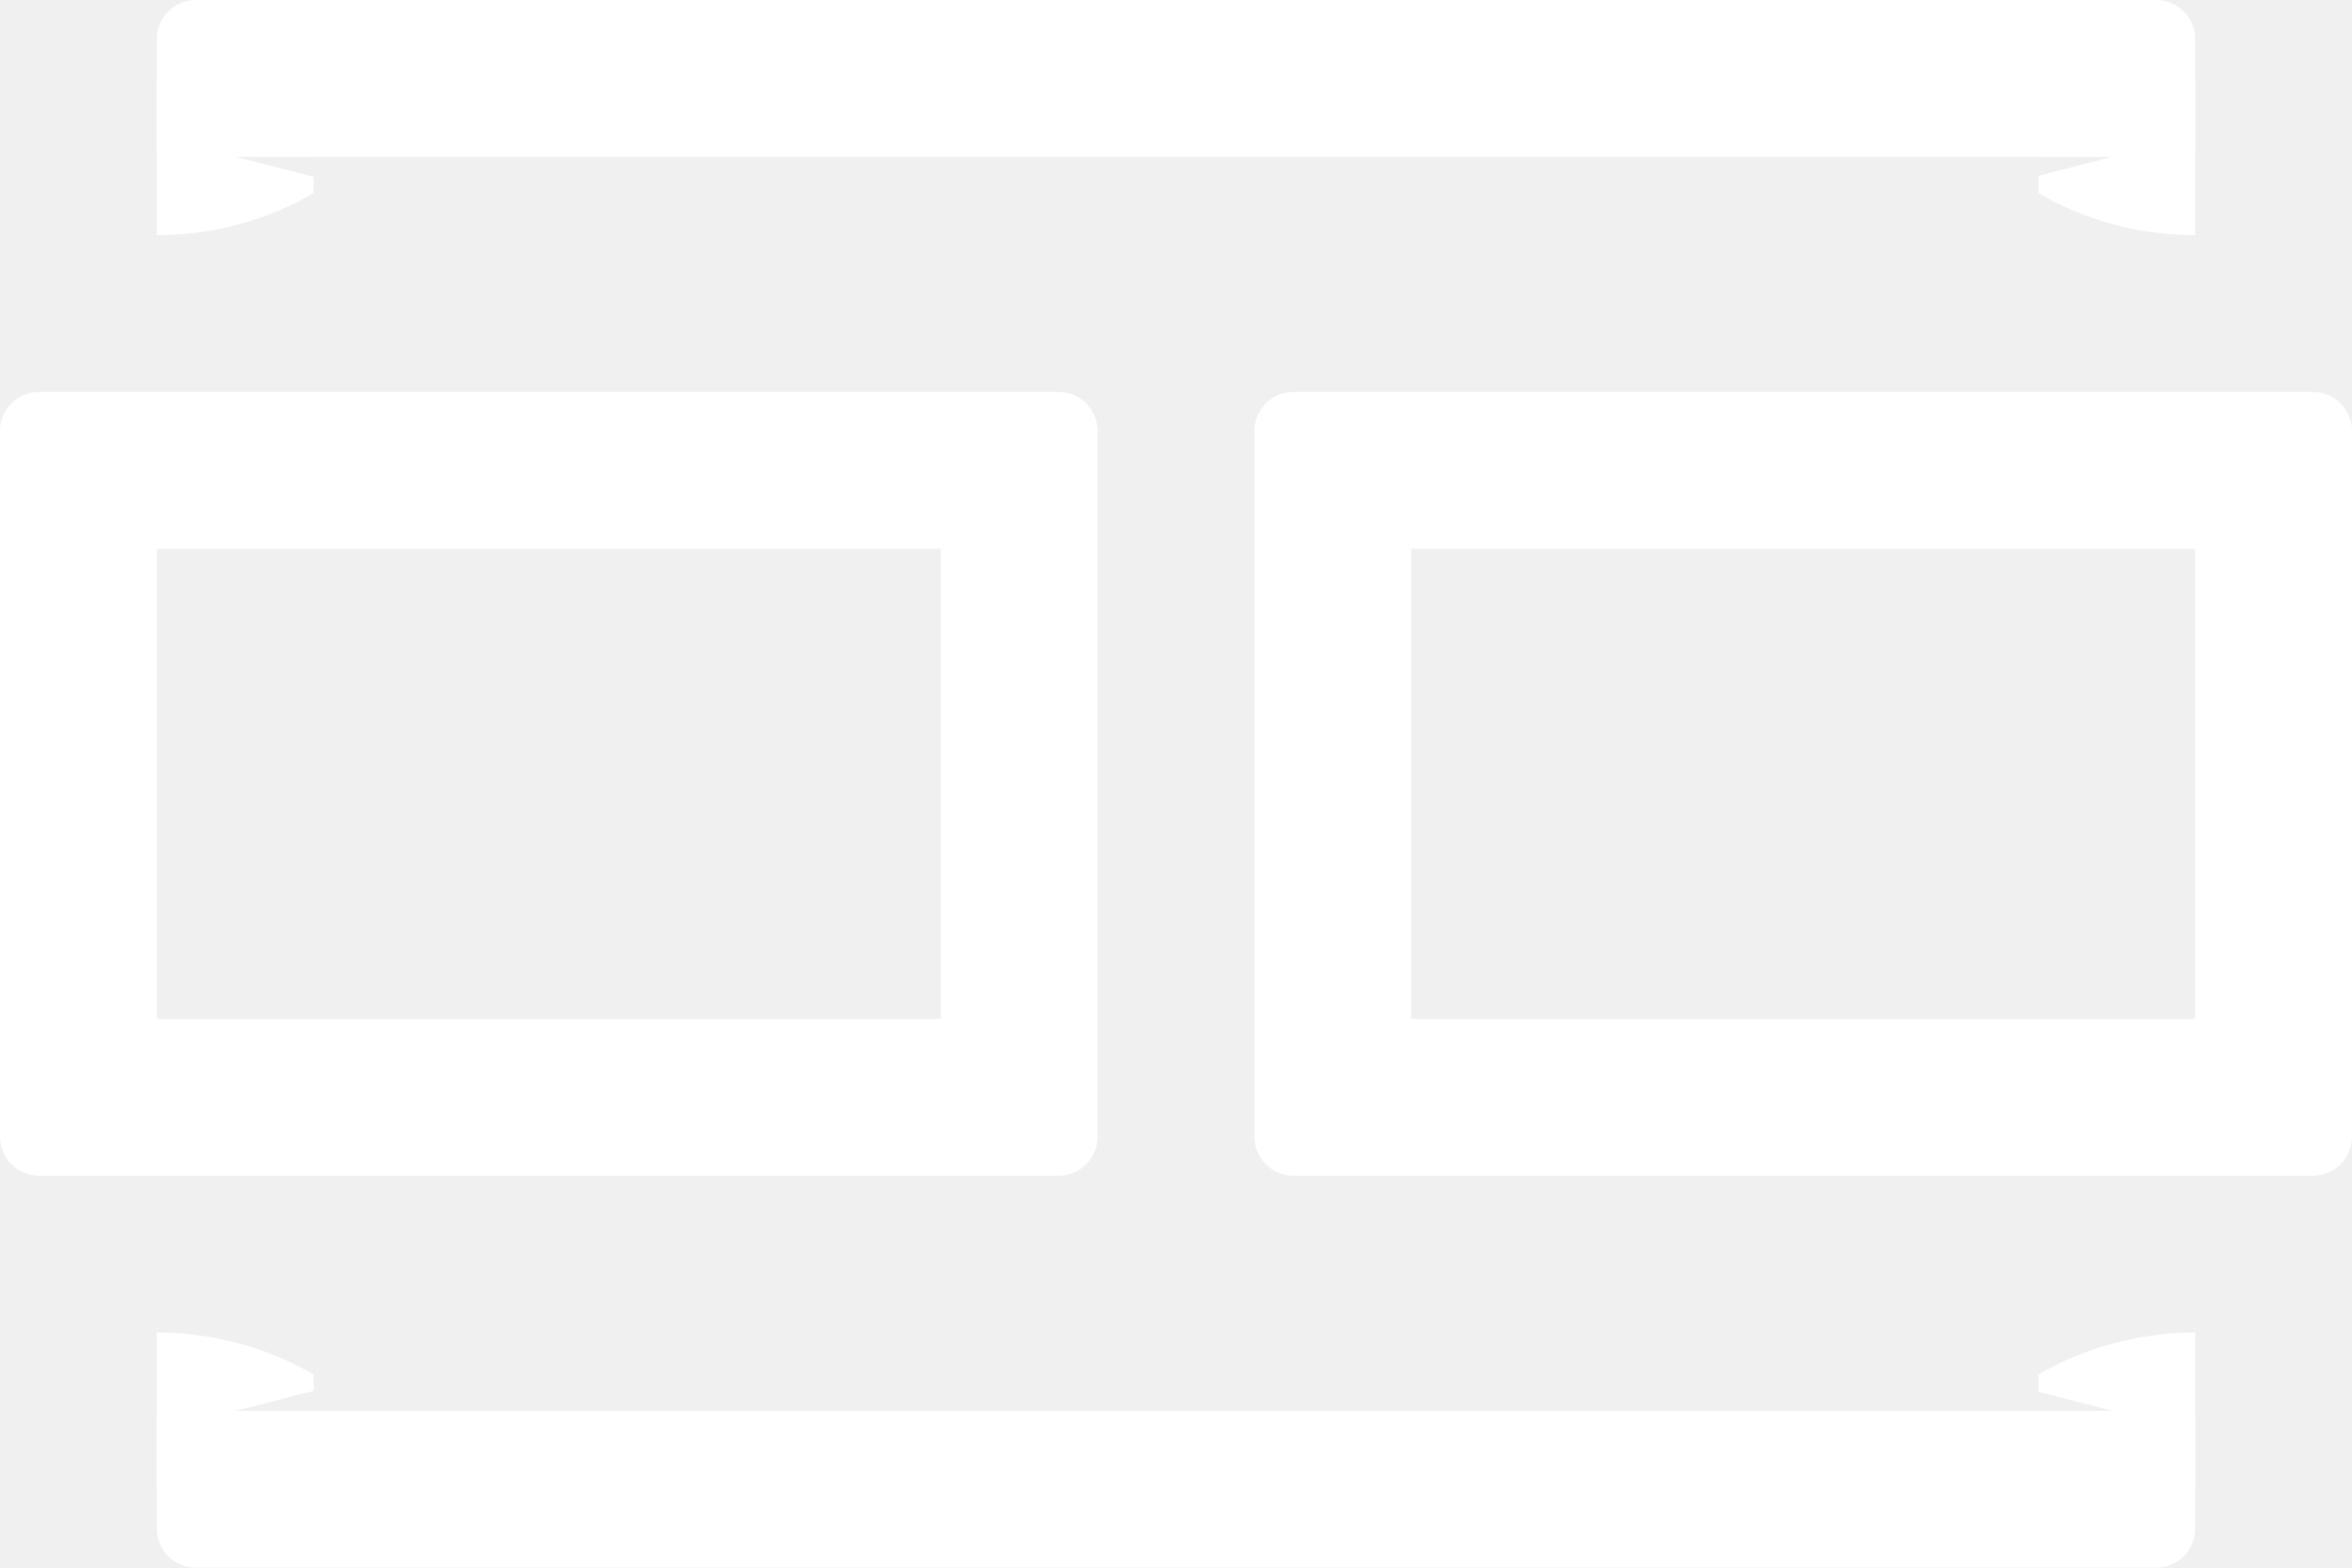
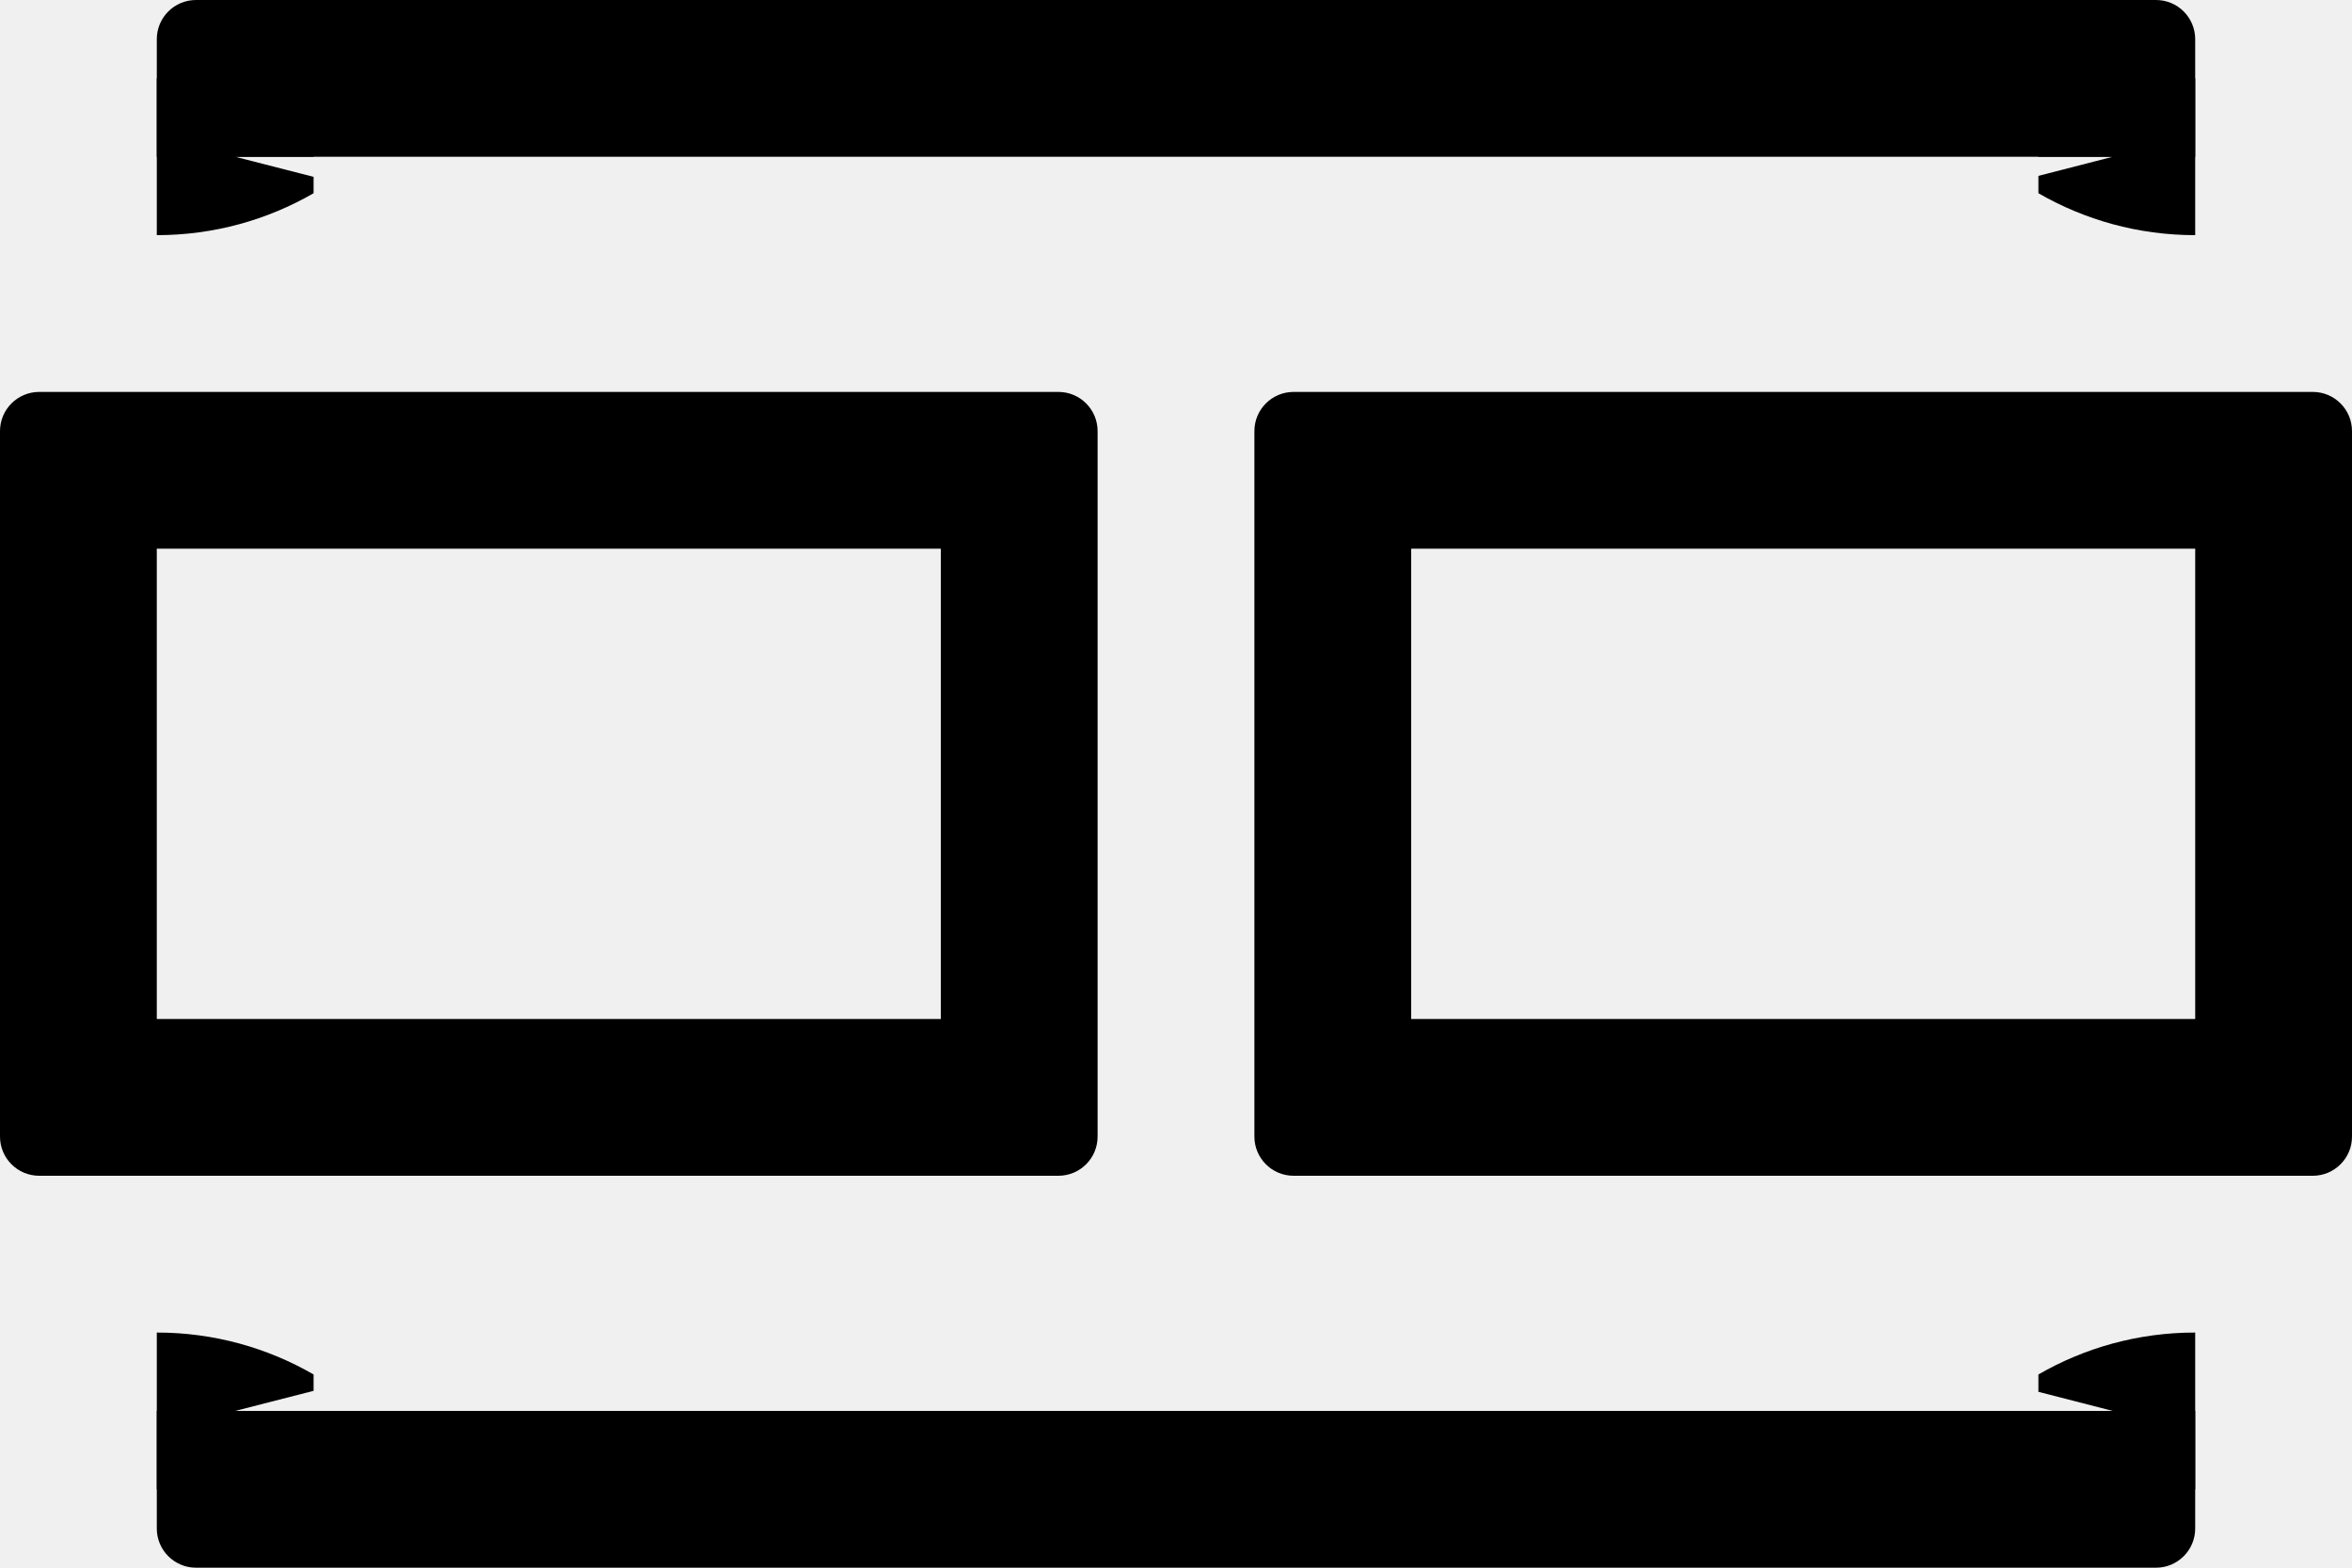
<svg width="24px" height="16px" viewBox="0 0 24 16" version="1.1">
-   <g fill="#FFFFFF">
+   <g fill="currentColor">
    <path d="M20.859,14.4 L22.4,14.4 L22.4,15.6 C22.4,15.821 22.221,16 22,16 L2,16 C1.779,16 1.6,15.821 1.6,15.6 L1.6,14.4 L3.141,14.4 L20.859,14.4 Z" />
    <path d="M20.8,0 L22.4,0 L22.4,1.2 C22.4,1.421 22.221,1.6 22,1.6 L2,1.6 C1.779,1.6 1.6,1.421 1.6,1.2 L1.6,0 L3.2,0 L20.8,0 Z" transform="translate(12, 0.8) scale(1, -1) translate(-12, -0.8) " />
    <path d="M13.2,4 L23.6,4 C23.821,4 24,4.179 24,4.4 L24,11.6 C24,11.821 23.821,12 23.6,12 L13.2,12 C12.979,12 12.8,11.821 12.8,11.6 L12.8,4.4 C12.8,4.179 12.979,4 13.2,4 Z M14.4,5.6 L14.4,10.4 L22.4,10.4 L22.4,5.6 L14.4,5.6 Z" />
    <path d="M0.4,4 L10.8,4 C11.021,4 11.2,4.179 11.2,4.4 L11.2,11.6 C11.2,11.821 11.021,12 10.8,12 L0.4,12 C0.179,12 -5.83568513e-16,11.821 -6.10622664e-16,11.6 L-5.55111512e-17,4.4 C-8.25653013e-17,4.179 0.179,4 0.4,4 Z M1.6,5.6 L1.6,10.4 L9.6,10.4 L9.6,5.6 L1.6,5.6 Z" />
    <path d="M20.8,1.6 L20.8,0.8 L22.4,0.8 L22.4,2.4 C21.817,2.4 21.271,2.244 20.8,1.972 L20.8,1.795 L21.558,1.6 L20.8,1.6 Z" />
    <path d="M20.8,14.4 L21.558,14.4 L20.8,14.205 L20.8,14.028 C21.271,13.756 21.817,13.6 22.4,13.6 L22.4,15.2 L20.8,15.2 L20.8,14.4 Z" />
    <path d="M3.2,1.6 L2.4,1.6 L3.2,1.805 L3.2,1.972 C2.729,2.244 2.183,2.4 1.6,2.4 L1.6,0.8 L3.2,0.8 L3.2,1.6 Z" />
    <path d="M3.2,14.4 L3.2,15.2 L1.6,15.2 L1.6,13.6 C2.183,13.6 2.729,13.756 3.2,14.028 L3.2,14.195 L2.4,14.4 L3.2,14.4 Z" />
  </g>
</svg>
